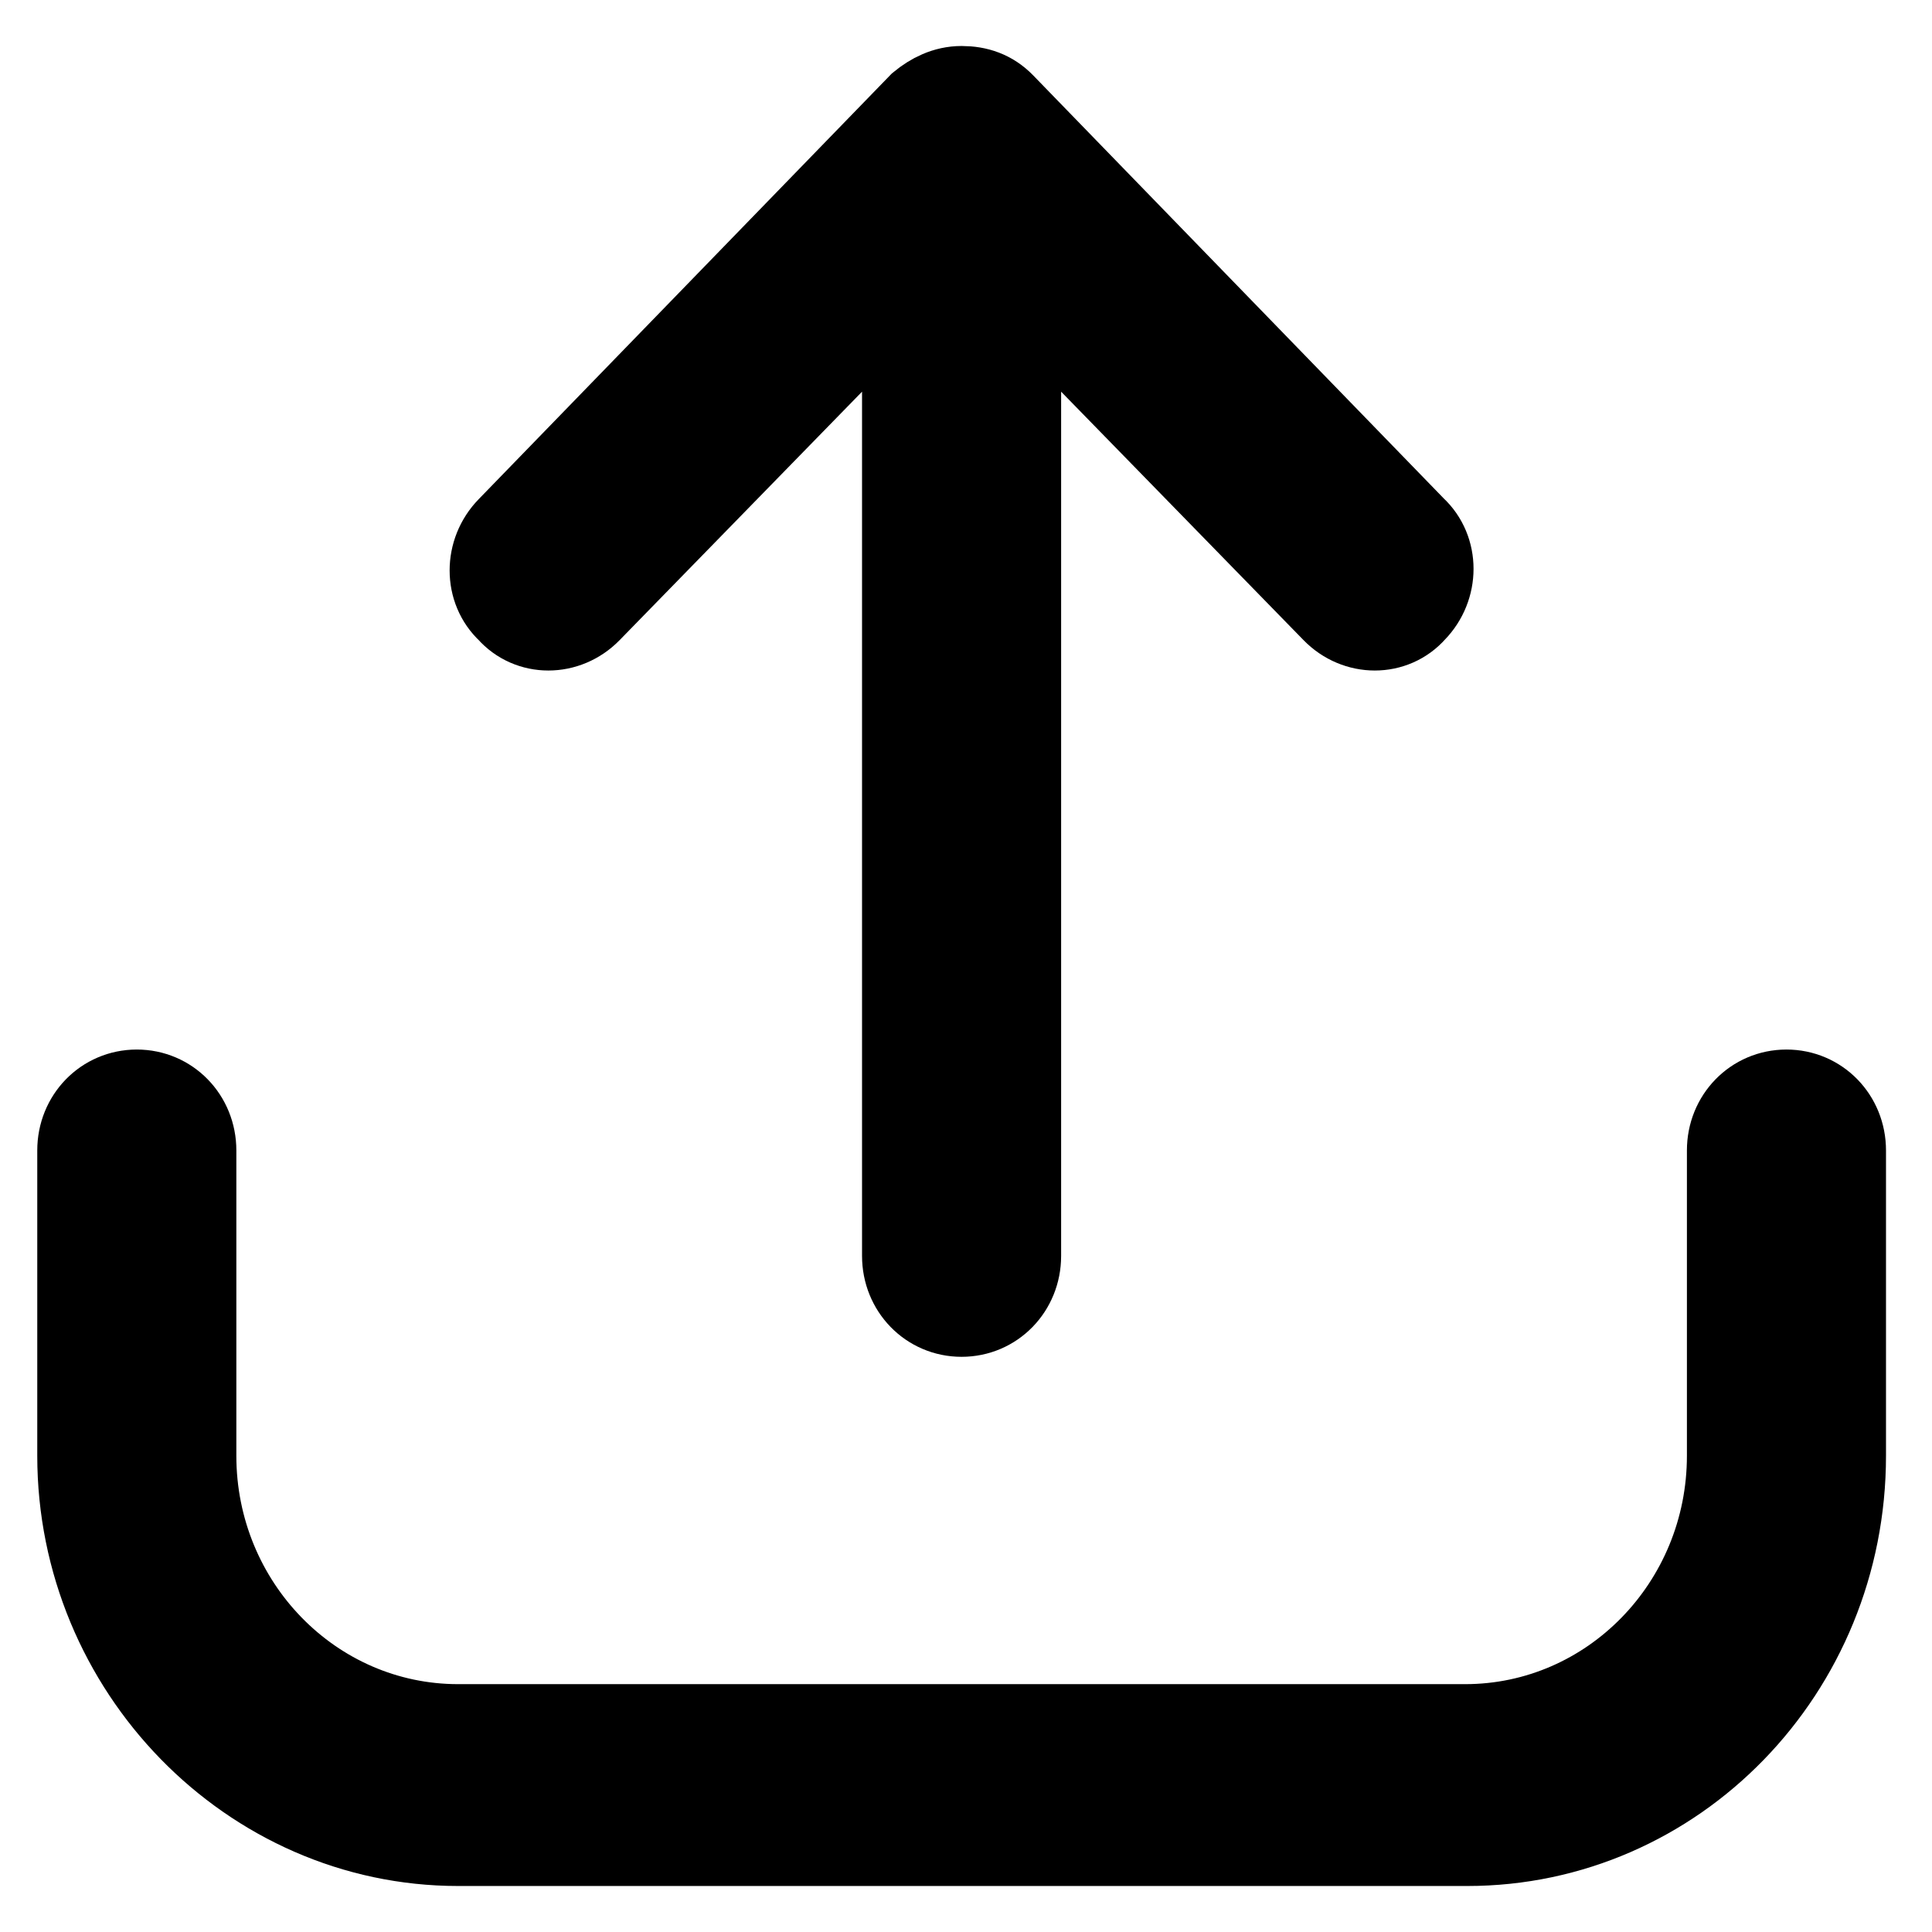
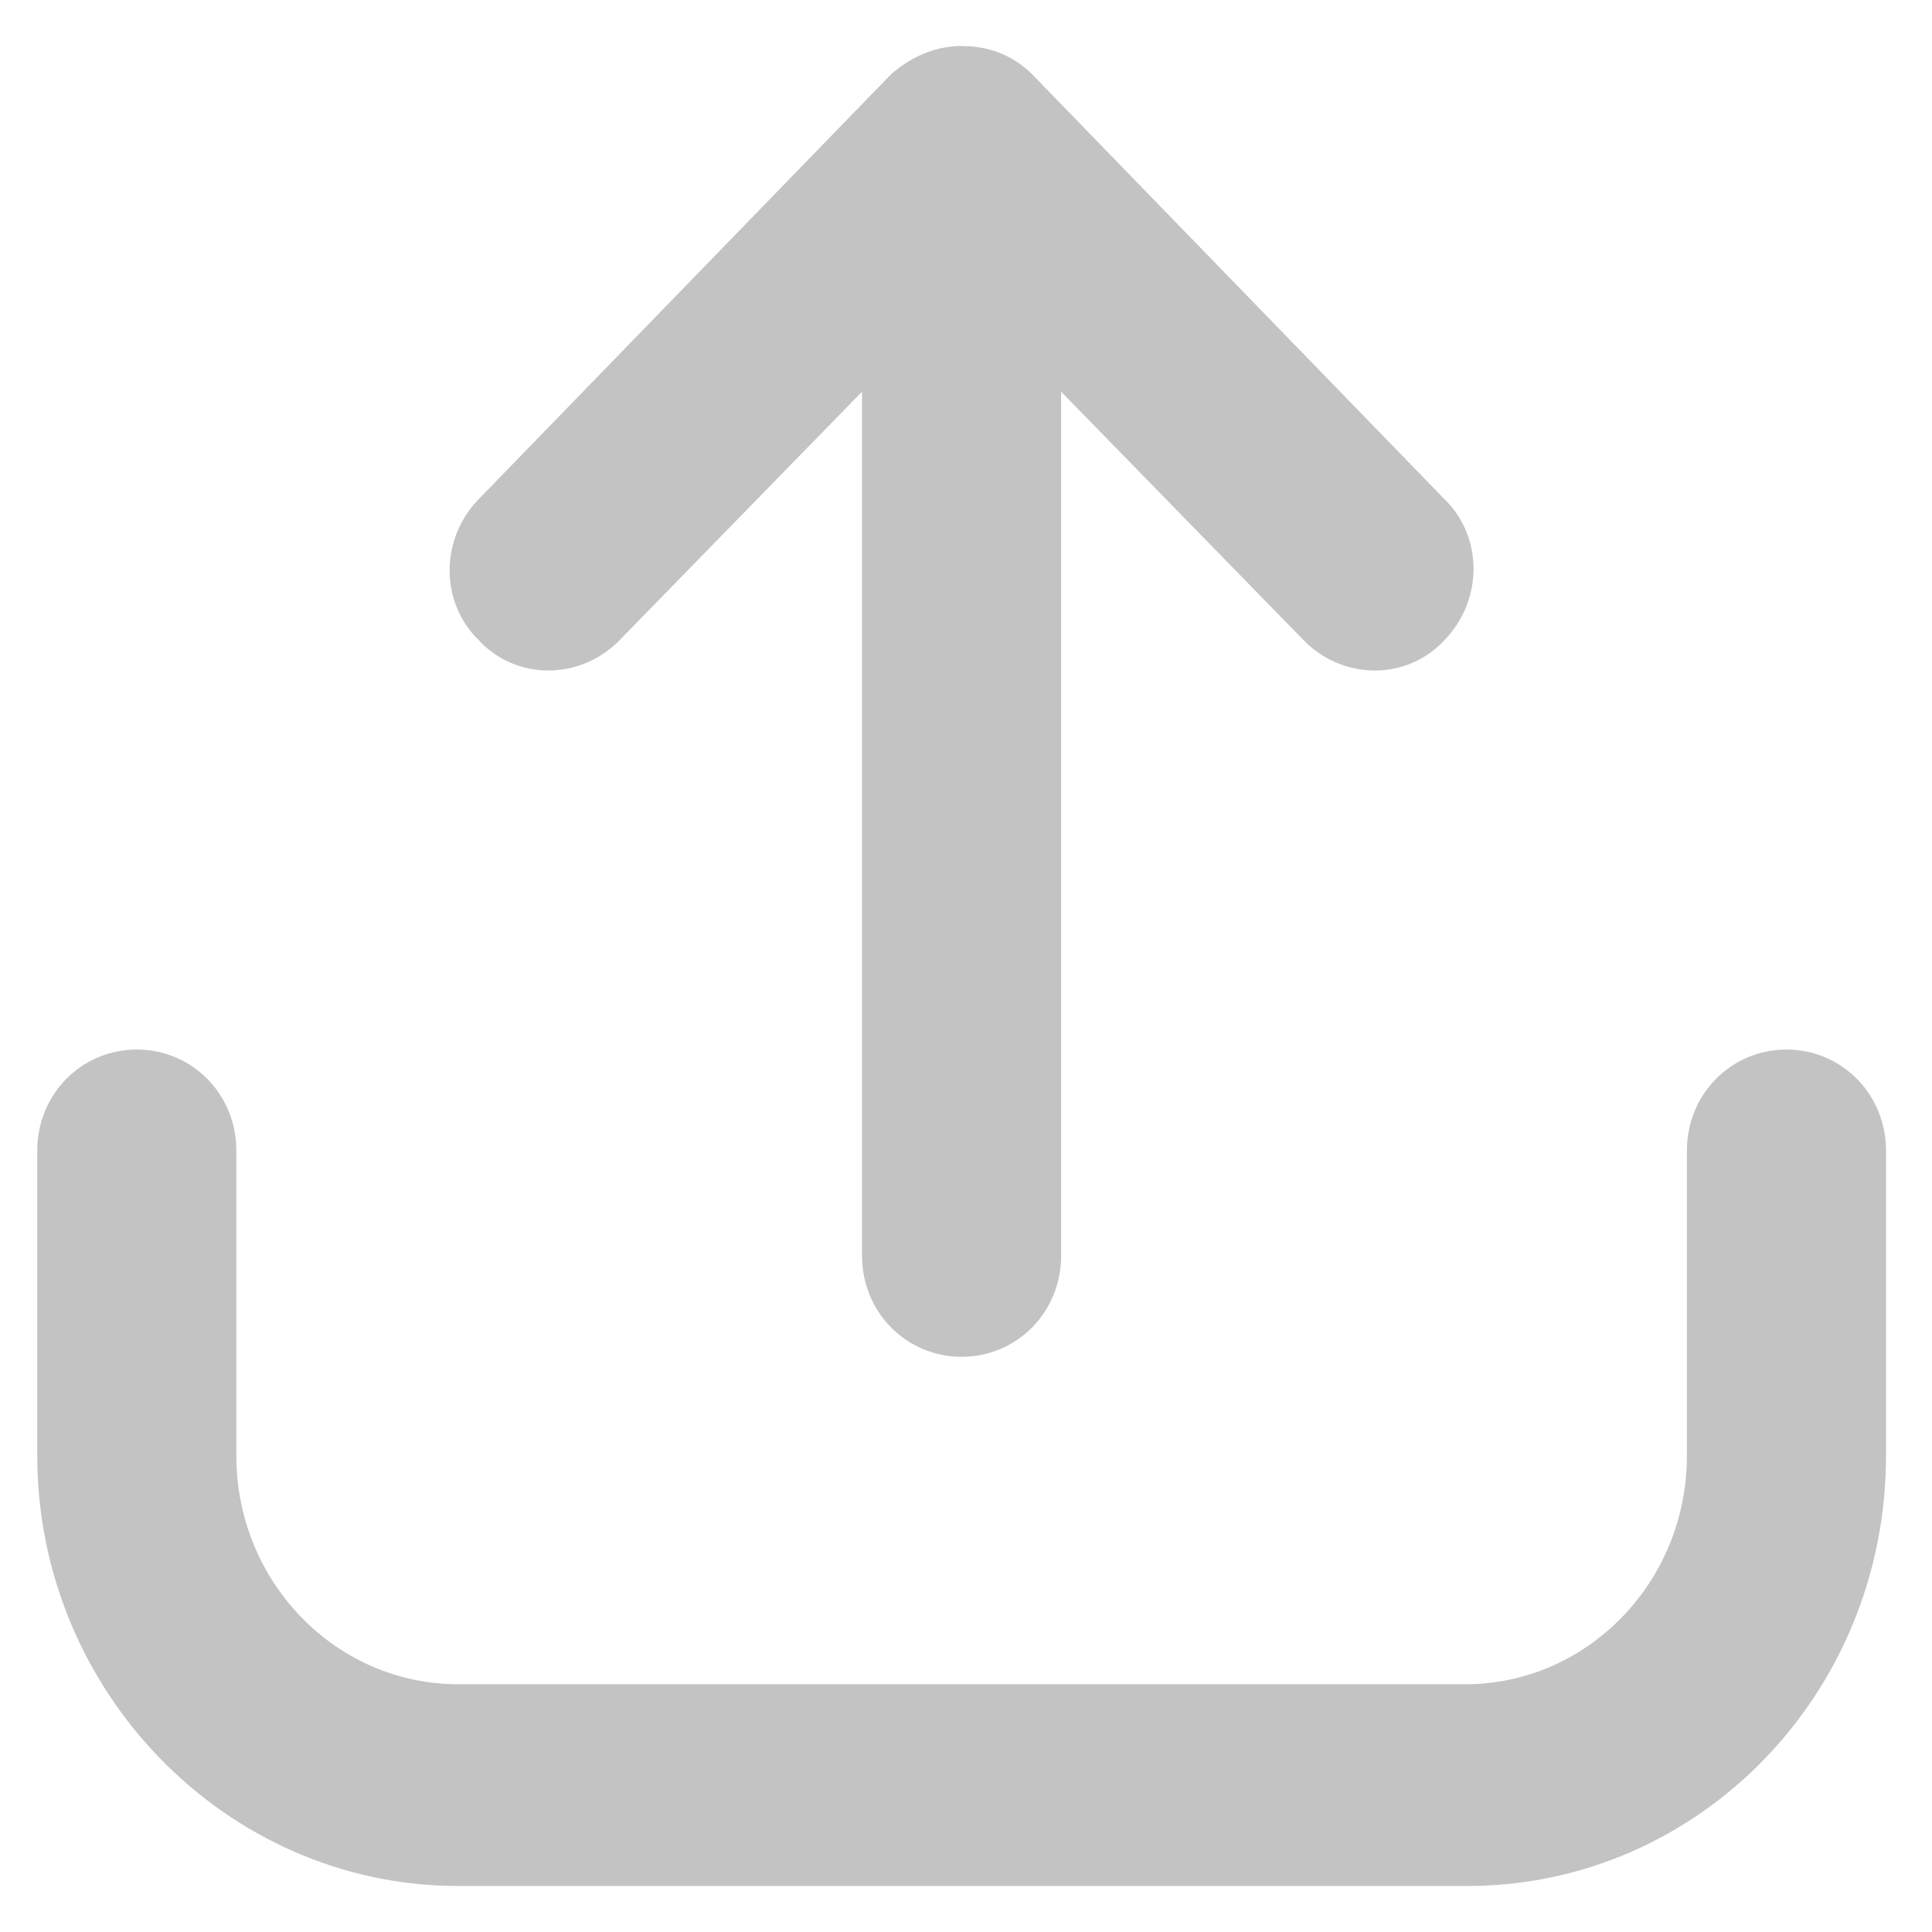
<svg xmlns="http://www.w3.org/2000/svg" width="21" height="21" viewBox="0 0 21 21" fill="none">
-   <path d="M6.377 6.609L9.87 3.029V13.651C9.87 13.985 10.126 14.248 10.452 14.248C10.778 14.248 11.034 13.985 11.034 13.651V3.029L14.527 6.609C14.76 6.848 15.133 6.848 15.342 6.609C15.575 6.371 15.575 5.989 15.342 5.774L10.871 1.167C10.755 1.048 10.615 1 10.452 1C10.289 1 10.149 1.072 10.033 1.167L5.562 5.774C5.329 6.013 5.329 6.394 5.562 6.609C5.771 6.848 6.144 6.848 6.377 6.609Z" fill="black" stroke="black" />
-   <path d="M19.418 11.908C19.092 11.908 18.836 12.171 18.836 12.505V15.823C18.836 17.47 17.532 18.806 15.925 18.806H4.98C3.373 18.806 2.069 17.47 2.069 15.823V12.505C2.069 12.171 1.813 11.908 1.487 11.908C1.161 11.908 0.905 12.171 0.905 12.505V15.823C0.905 18.114 2.744 20 4.98 20H15.948C18.184 20 20 18.138 20 15.823V12.505C20 12.171 19.744 11.908 19.418 11.908Z" fill="black" stroke="black" />
+   <path d="M6.377 6.609L9.87 3.029V13.651C9.87 13.985 10.126 14.248 10.452 14.248C10.778 14.248 11.034 13.985 11.034 13.651V3.029L14.527 6.609C14.76 6.848 15.133 6.848 15.342 6.609C15.575 6.371 15.575 5.989 15.342 5.774L10.871 1.167C10.755 1.048 10.615 1 10.452 1C10.289 1 10.149 1.072 10.033 1.167L5.562 5.774C5.329 6.013 5.329 6.394 5.562 6.609C5.771 6.848 6.144 6.848 6.377 6.609Z" fill="#C3C3C3" stroke="#C3C3C3" />
+   <path d="M19.418 11.908C19.092 11.908 18.836 12.171 18.836 12.505V15.823C18.836 17.47 17.532 18.807 15.925 18.807H4.98C3.373 18.807 2.069 17.47 2.069 15.823V12.505C2.069 12.171 1.813 11.908 1.487 11.908C1.161 11.908 0.905 12.171 0.905 12.505V15.823C0.905 18.114 2.744 20 4.98 20H15.948C18.184 20 20 18.138 20 15.823V12.505C20 12.171 19.744 11.908 19.418 11.908Z" fill="#C3C3C3" stroke="#C3C3C3" />
</svg>
